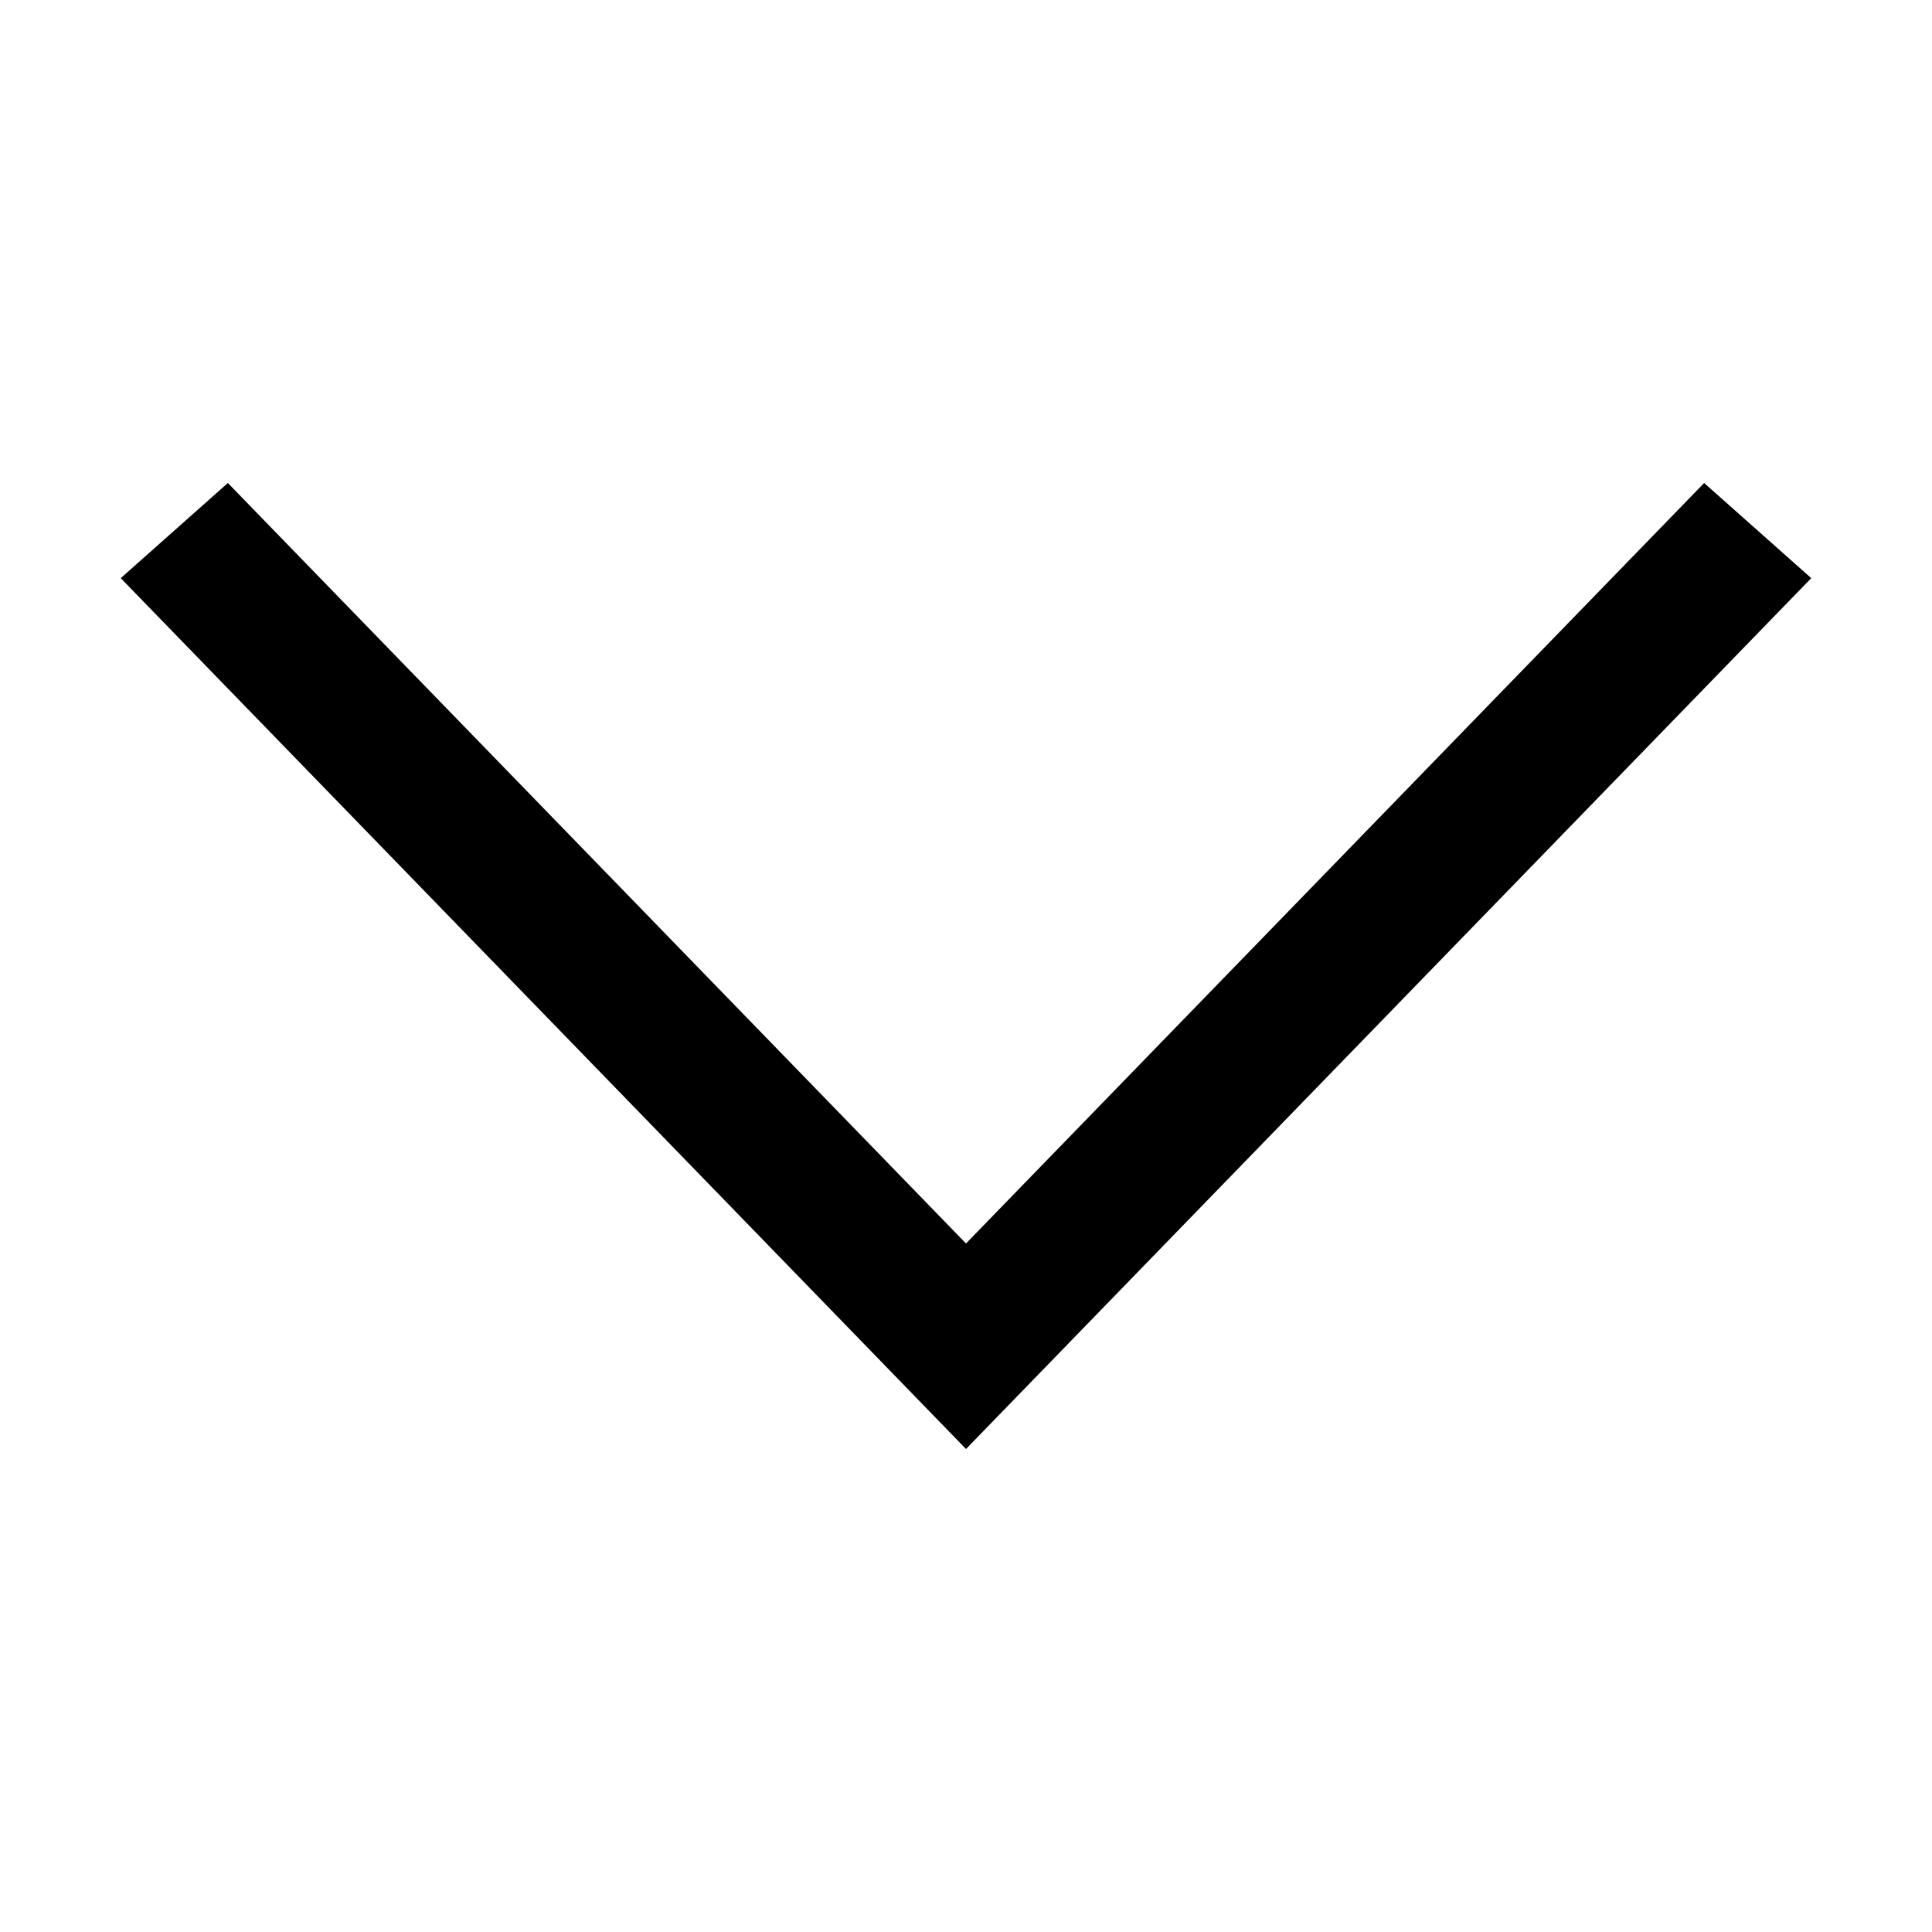
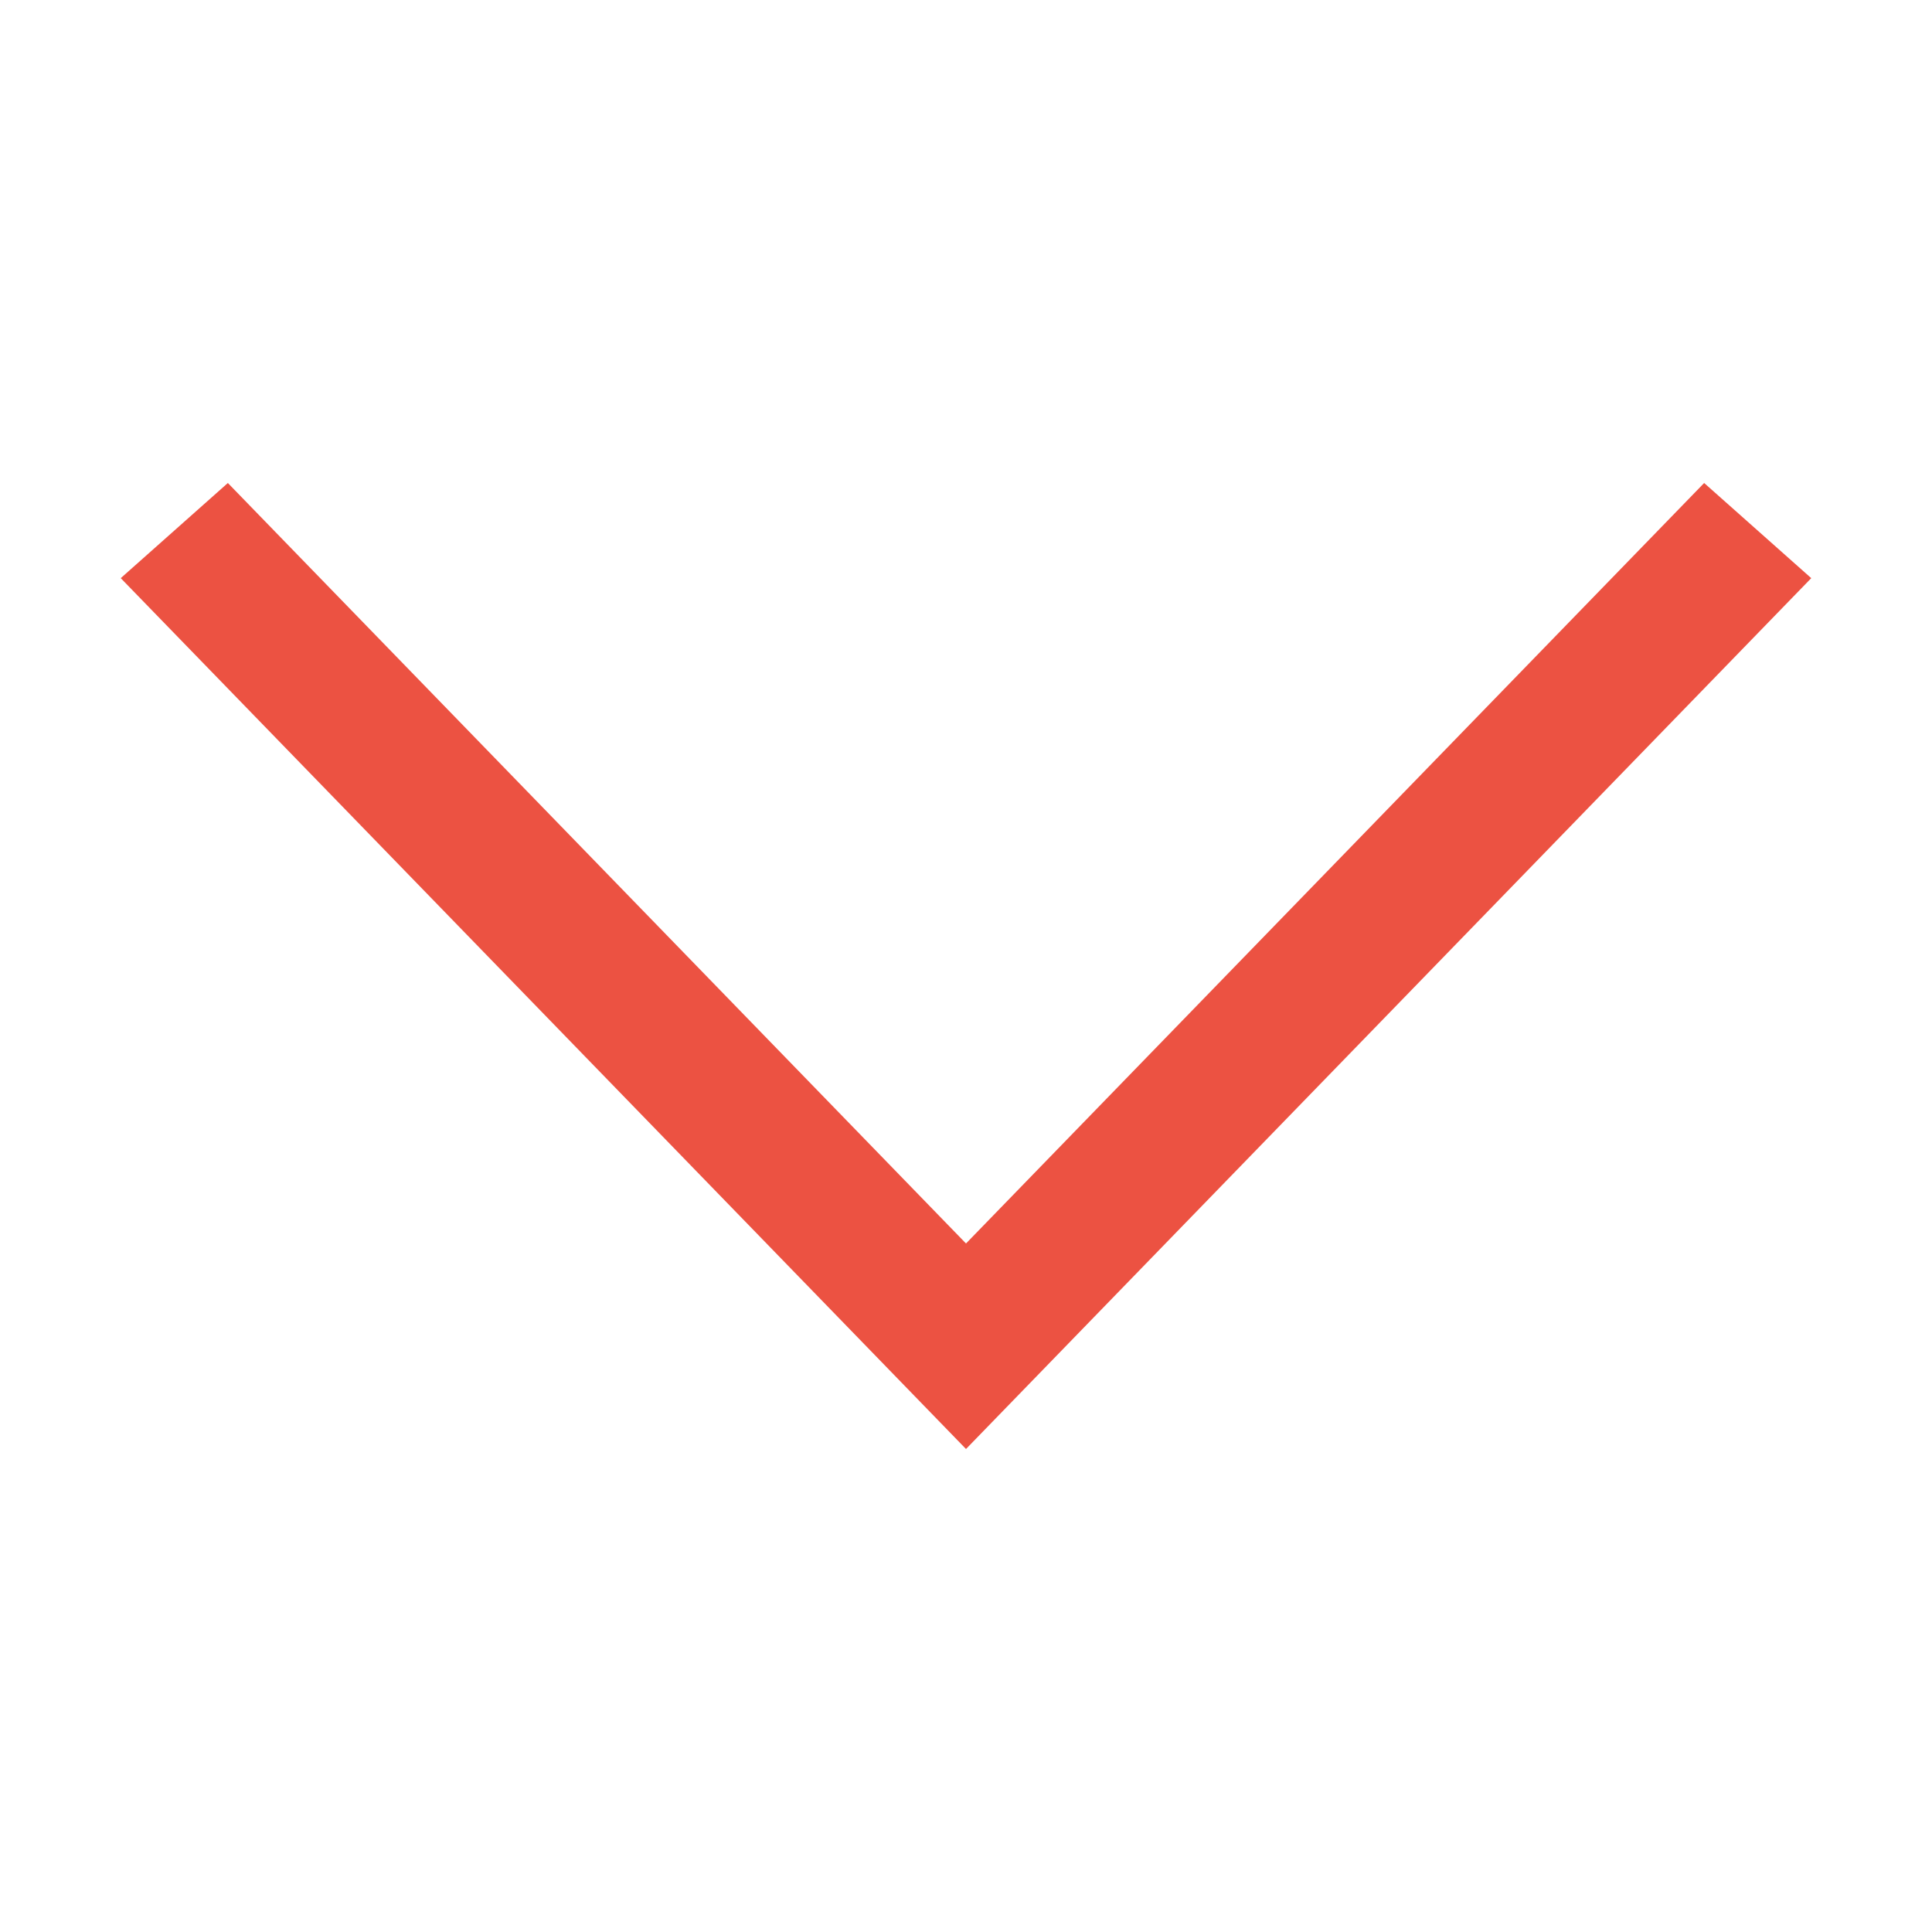
<svg xmlns="http://www.w3.org/2000/svg" width="20px" height="20px" viewBox="0 0 1024 1024" class="icon" version="1.1">
-   <path d="M903.232 256l56.768 50.432L512 768 64 306.432 120.768 256 512 659.072z" fill="#000000" />
+   <path d="M903.232 256l56.768 50.432L512 768 64 306.432 120.768 256 512 659.072z" fill="#ec5242" />
</svg>
